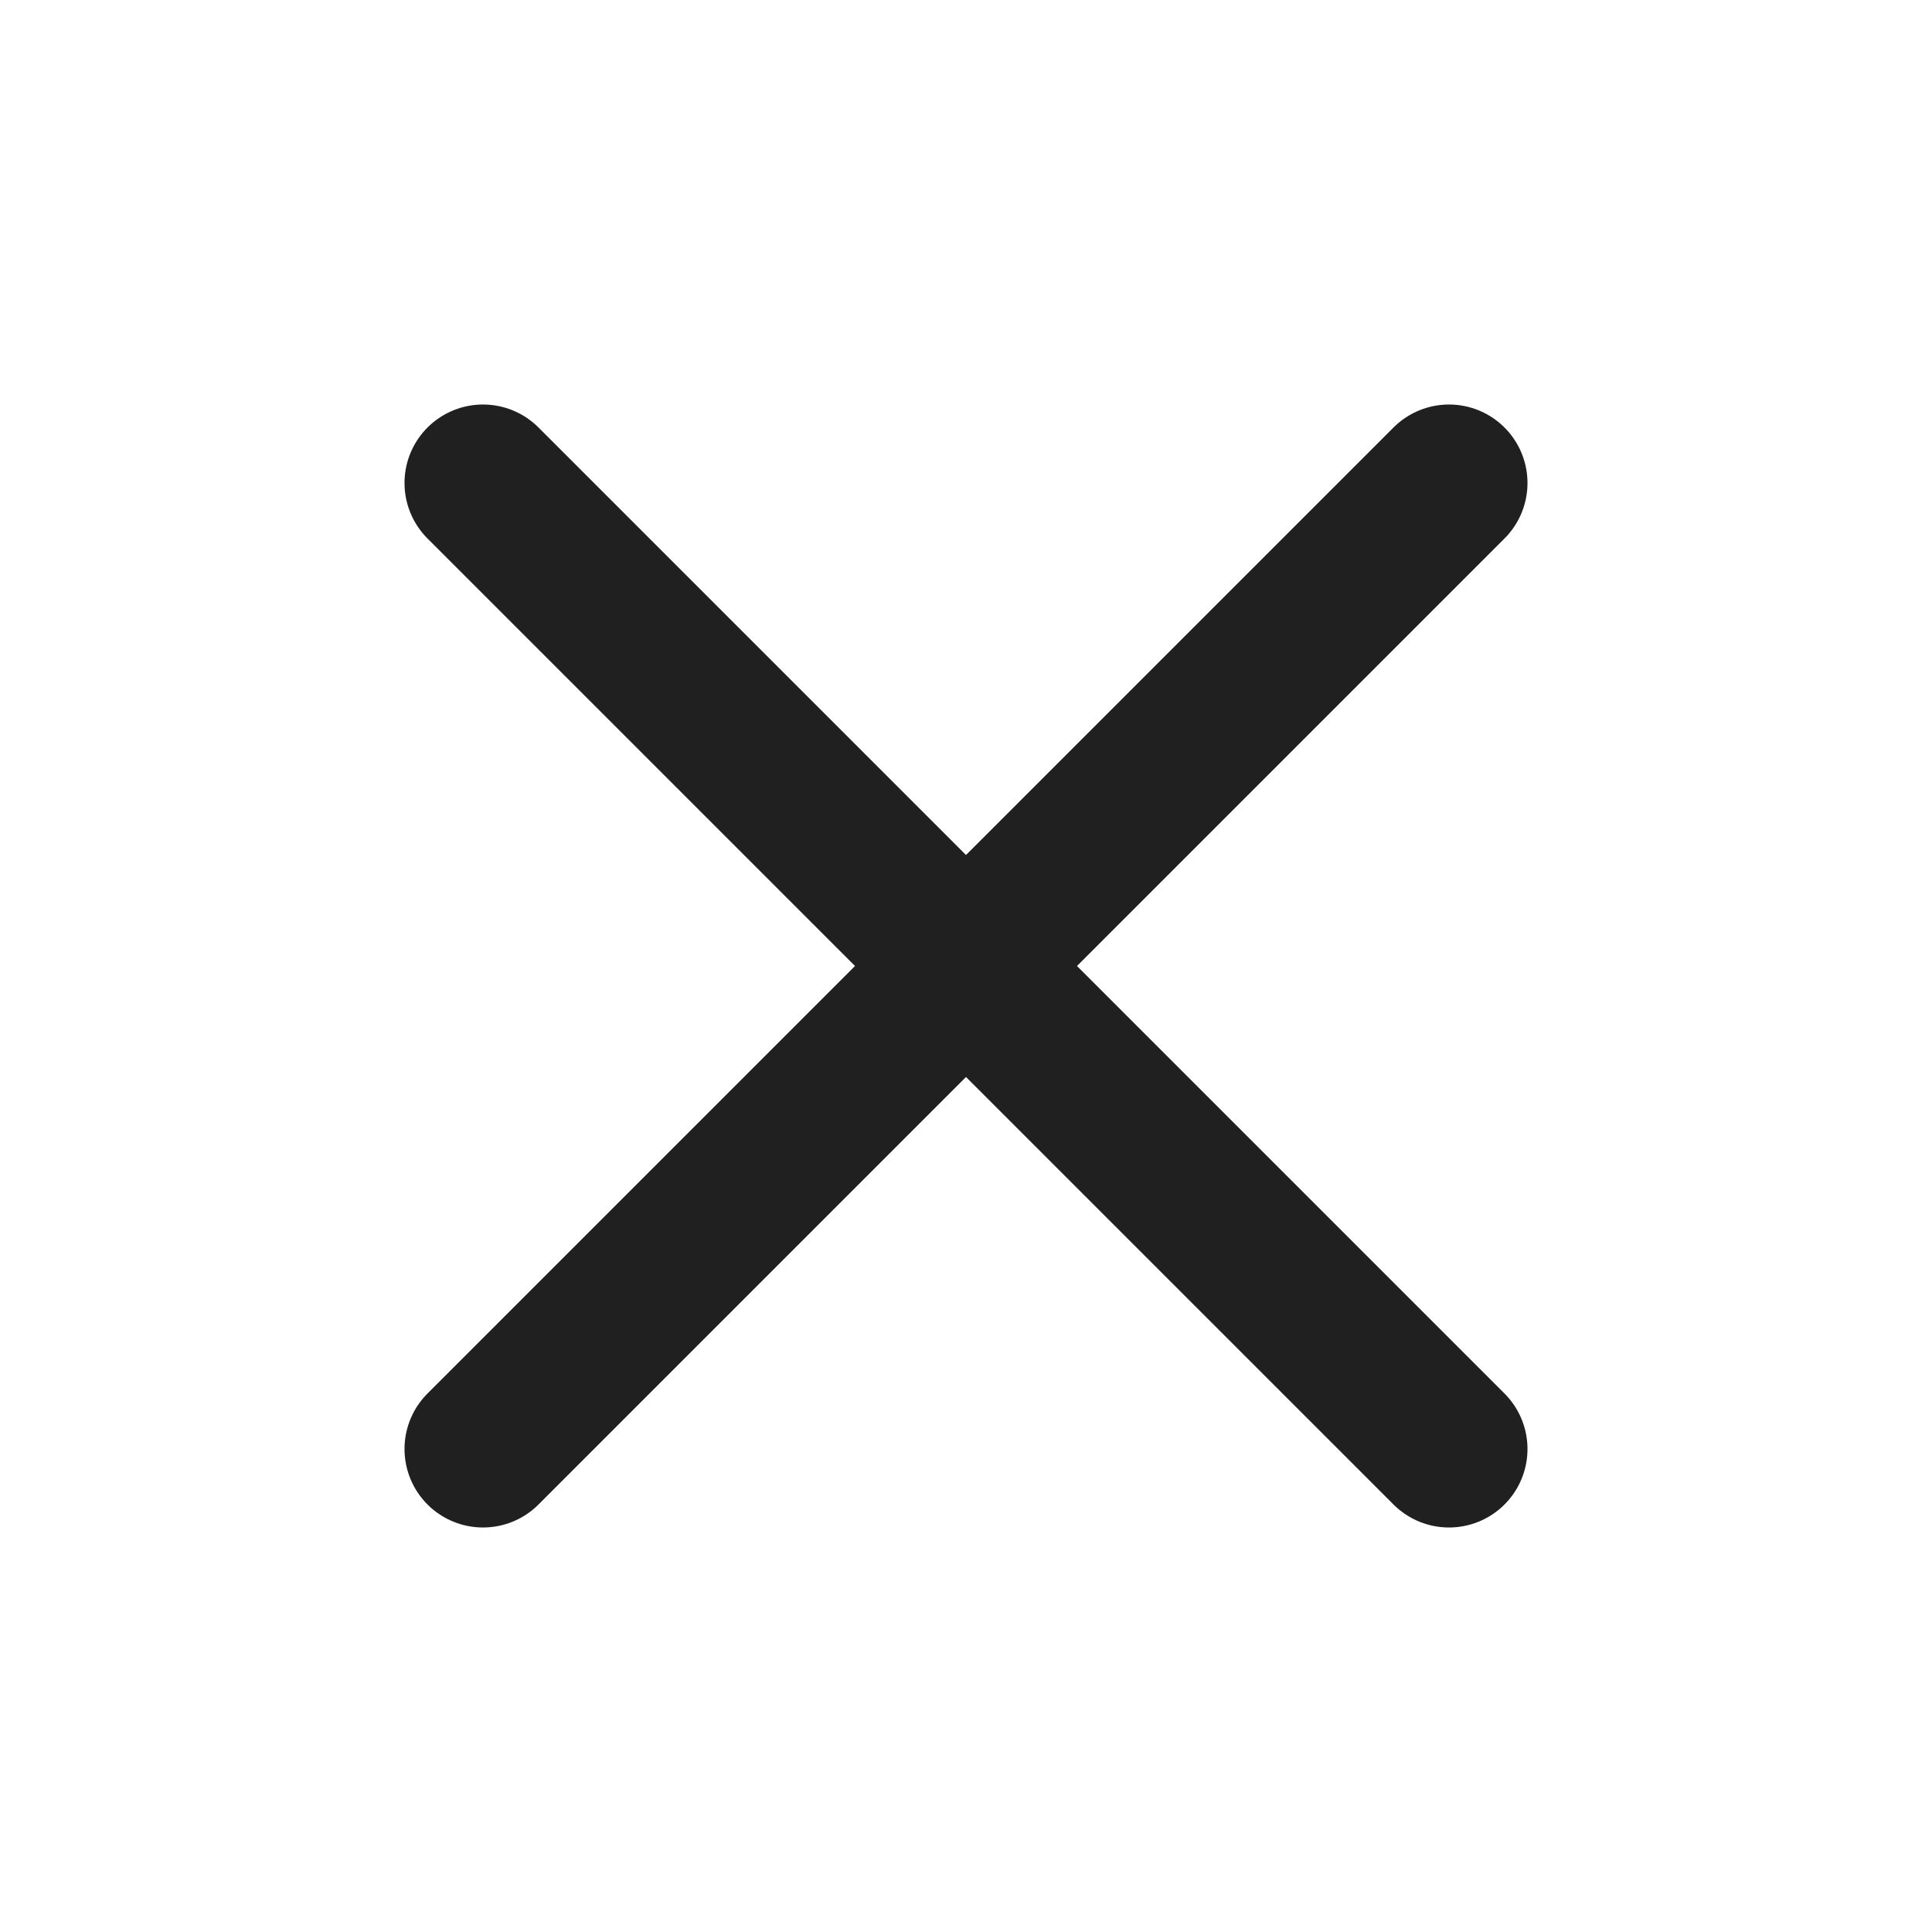
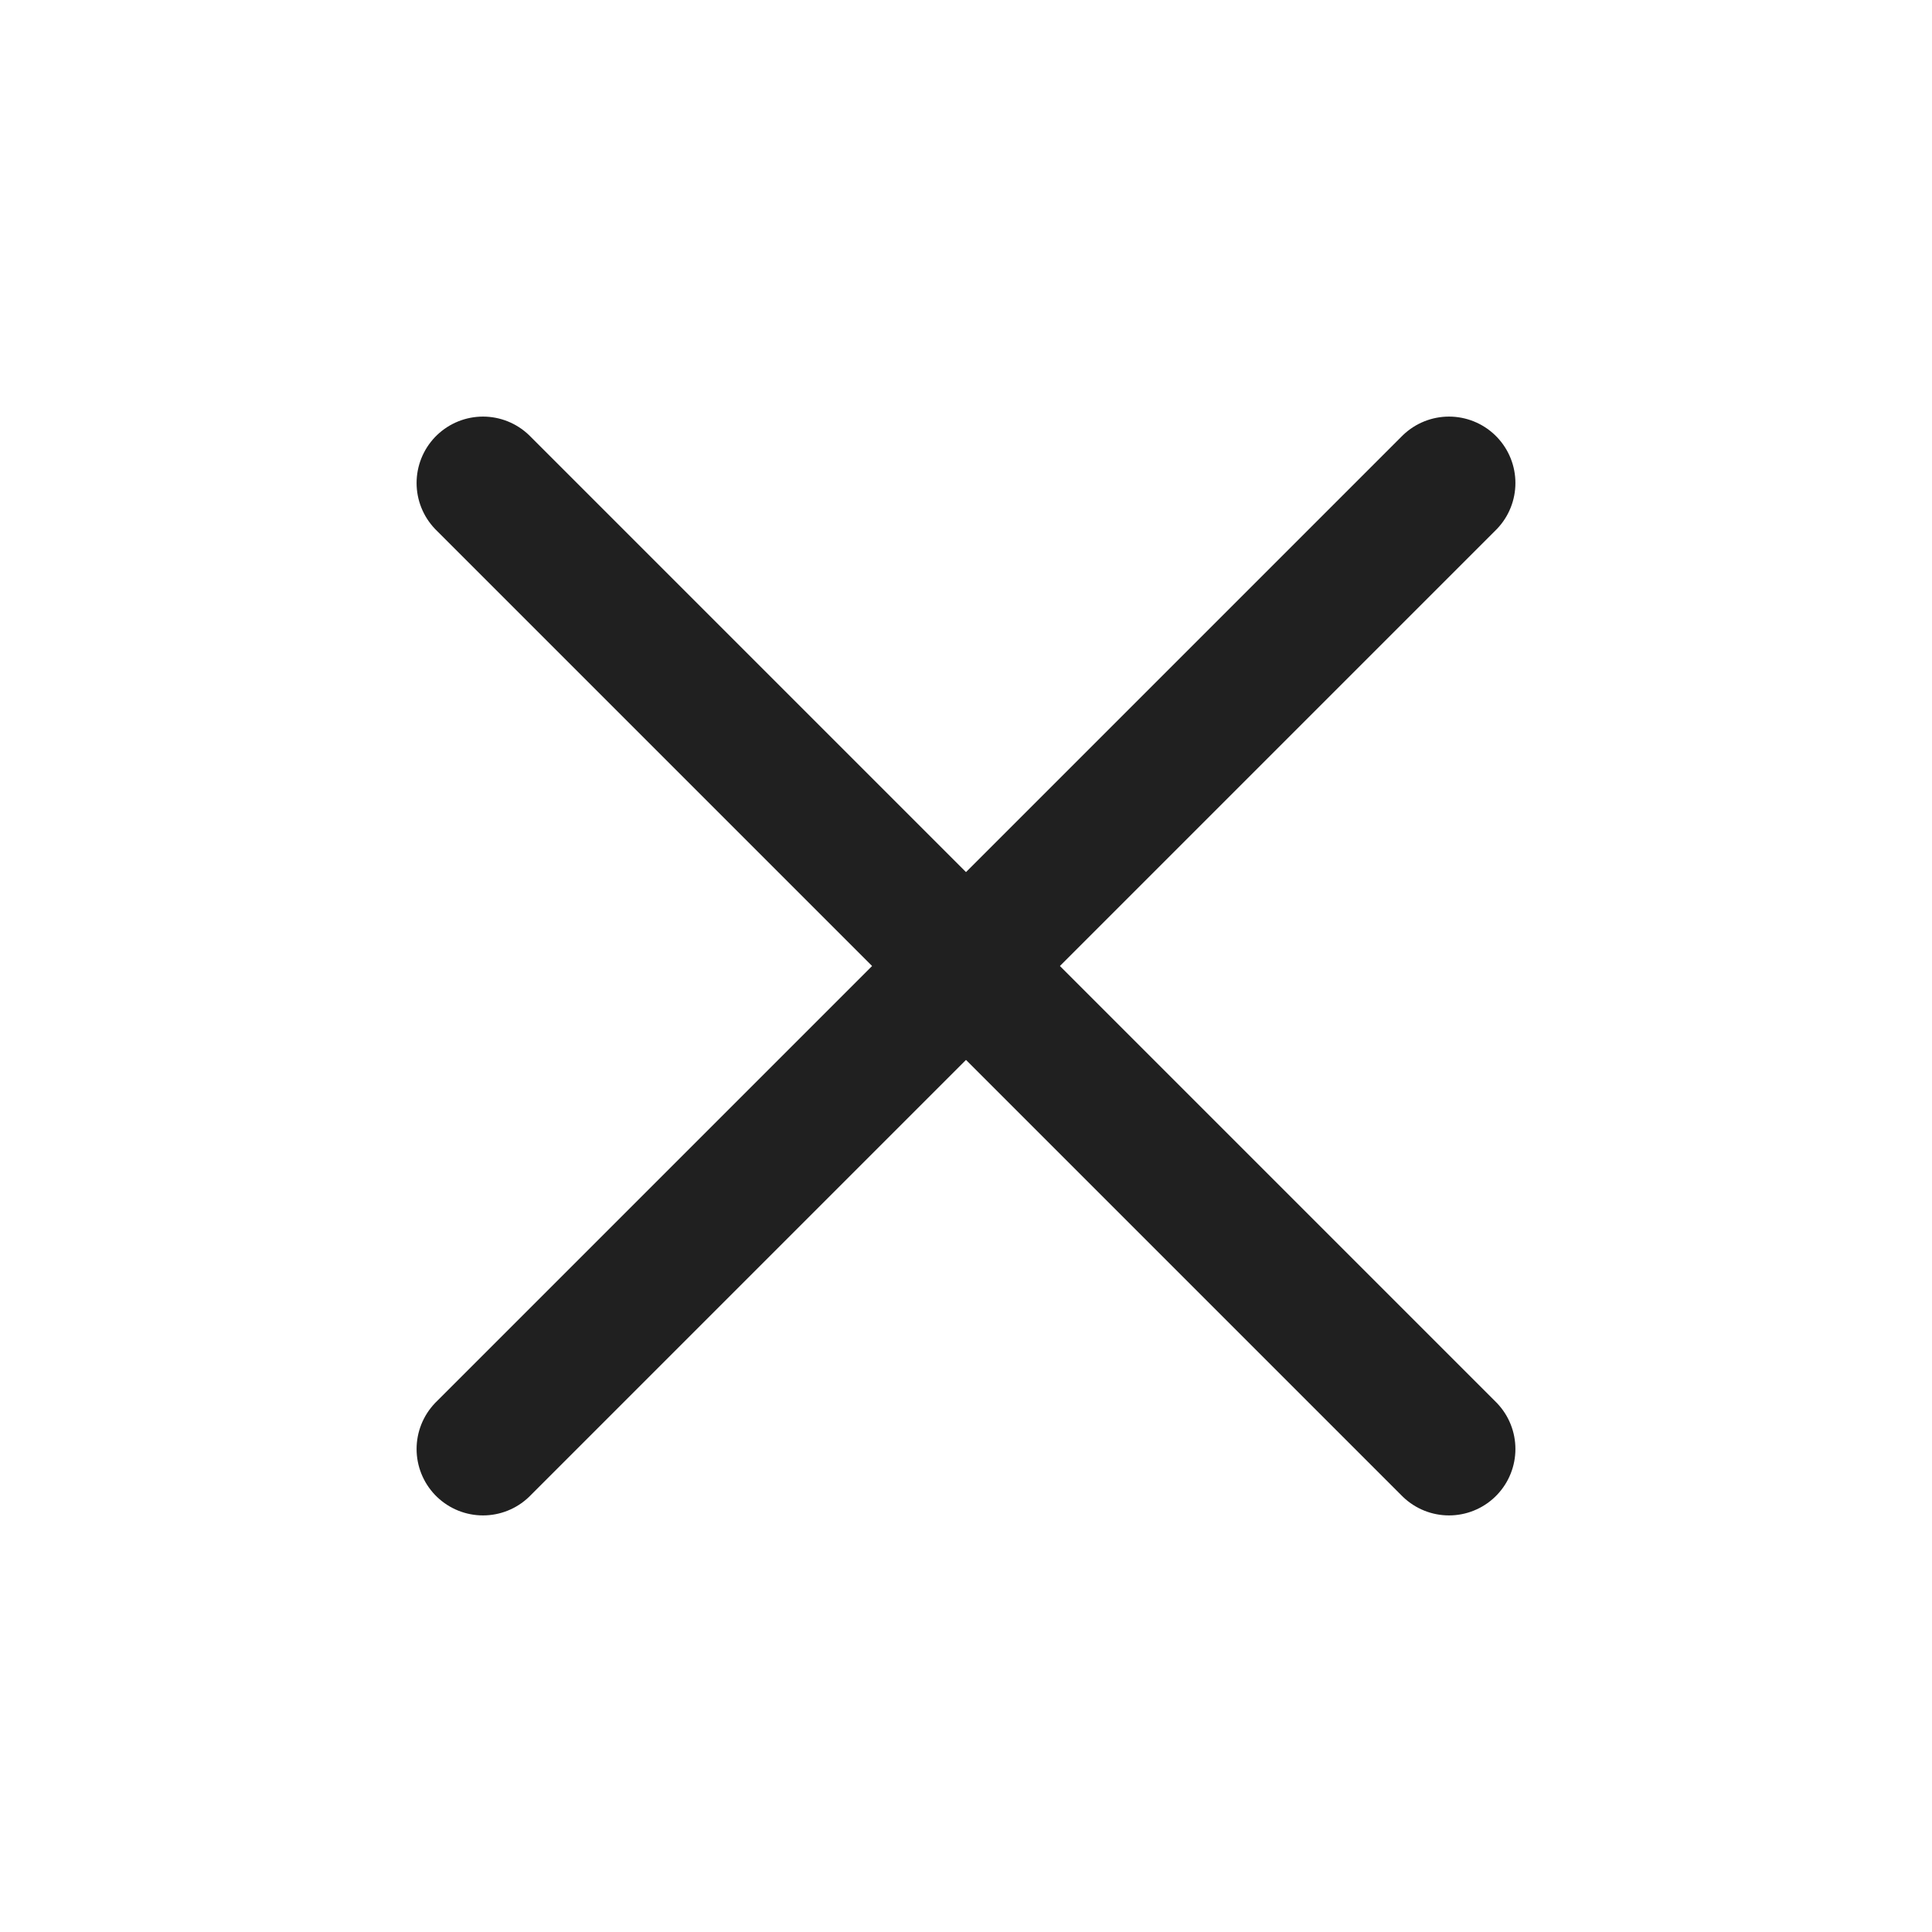
- <svg xmlns="http://www.w3.org/2000/svg" width="16" height="16" viewBox="0 0 16 16" fill="none">
-   <path d="M-868 -764C-868 -768.418 -864.418 -772 -860 -772H204C208.418 -772 212 -768.418 212 -764V890C212 894.418 208.418 898 204 898H-860C-864.418 898 -868 894.418 -868 890V-764Z" fill="white" />
-   <path d="M-860 -772V-771H204V-772V-773H-860V-772ZM212 -764H211V890H212H213V-764H212ZM204 898V897H-860V898V899H204V898ZM-868 890H-867V-764H-868H-869V890H-868ZM-860 898V897C-863.866 897 -867 893.866 -867 890H-868H-869C-869 894.971 -864.971 899 -860 899V898ZM212 890H211C211 893.866 207.866 897 204 897V898V899C208.971 899 213 894.971 213 890H212ZM204 -772V-771C207.866 -771 211 -767.866 211 -764H212H213C213 -768.971 208.971 -773 204 -773V-772ZM-860 -772V-773C-864.971 -773 -869 -768.971 -869 -764H-868H-867C-867 -767.866 -863.866 -771 -860 -771V-772Z" fill="#F1F1F1" />
-   <path d="M12 4L4 12M4 4L12 12" stroke="#202020" stroke-width="1.3" stroke-linecap="round" stroke-linejoin="round" />
+ <svg xmlns="http://www.w3.org/2000/svg" width="32" height="32" viewBox="0 0 32 32" fill="none">
+   <path d="M-996 -876C-996 -880.418 -992.418 -884 -988 -884H236C240.418 -884 244 -880.418 244 -876V814C244 818.418 240.418 822 236 822H-988C-992.418 822 -996 818.418 -996 814V-876Z" fill="white" />
+   <path d="M-988 -884V-883H236V-884V-885H-988V-884ZM244 -876H243V814H244H245V-876H244ZM236 822V821H-988V822V823H236V822ZM-996 814H-995V-876H-996H-997V814H-996ZM-988 822V821C-991.866 821 -995 817.866 -995 814H-996H-997C-997 818.971 -992.971 823 -988 823V822ZM244 814H243C243 817.866 239.866 821 236 821V822V823C240.971 823 245 818.971 245 814H244ZM236 -884V-883C239.866 -883 243 -879.866 243 -876H244H245C245 -880.971 240.971 -885 236 -885V-884ZM-988 -884V-885C-992.971 -885 -997 -880.971 -997 -876H-996H-995C-995 -879.866 -991.866 -883 -988 -883V-884Z" fill="#F1F1F1" />
+   <path d="M24 8L8 24M8 8L24 24" stroke="#202020" stroke-width="2.2" stroke-linecap="round" stroke-linejoin="round" />
</svg>
